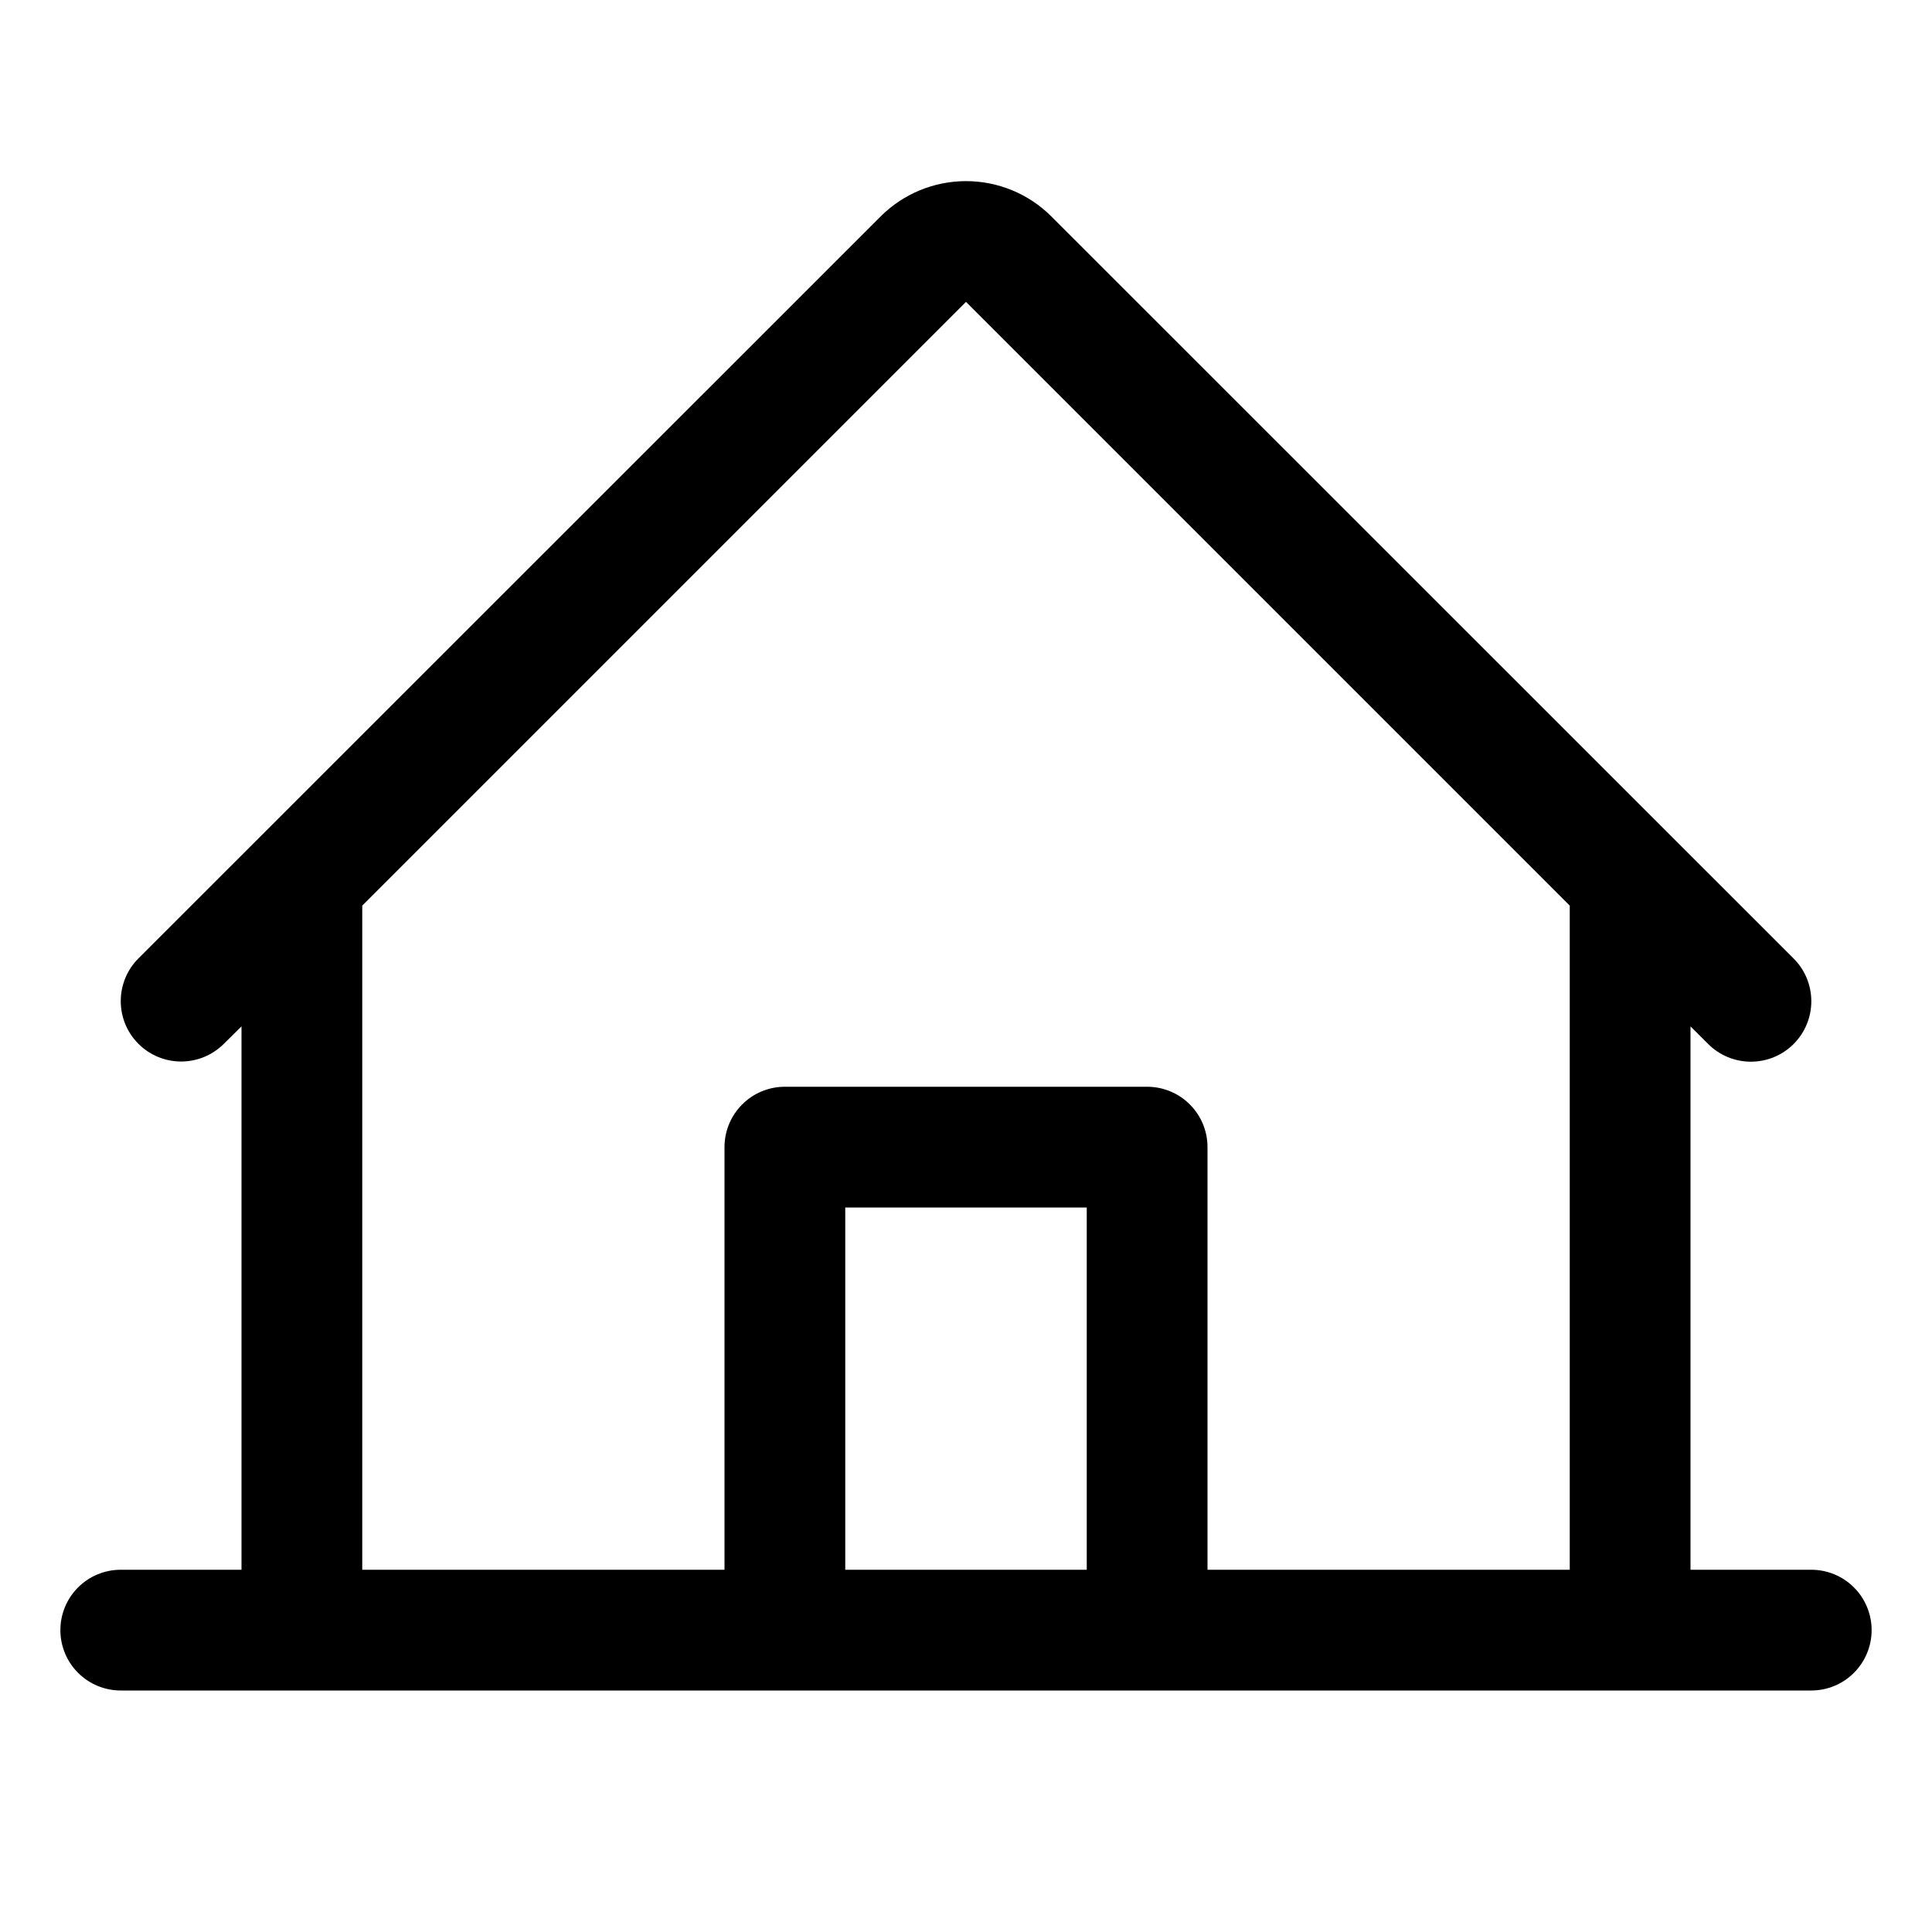
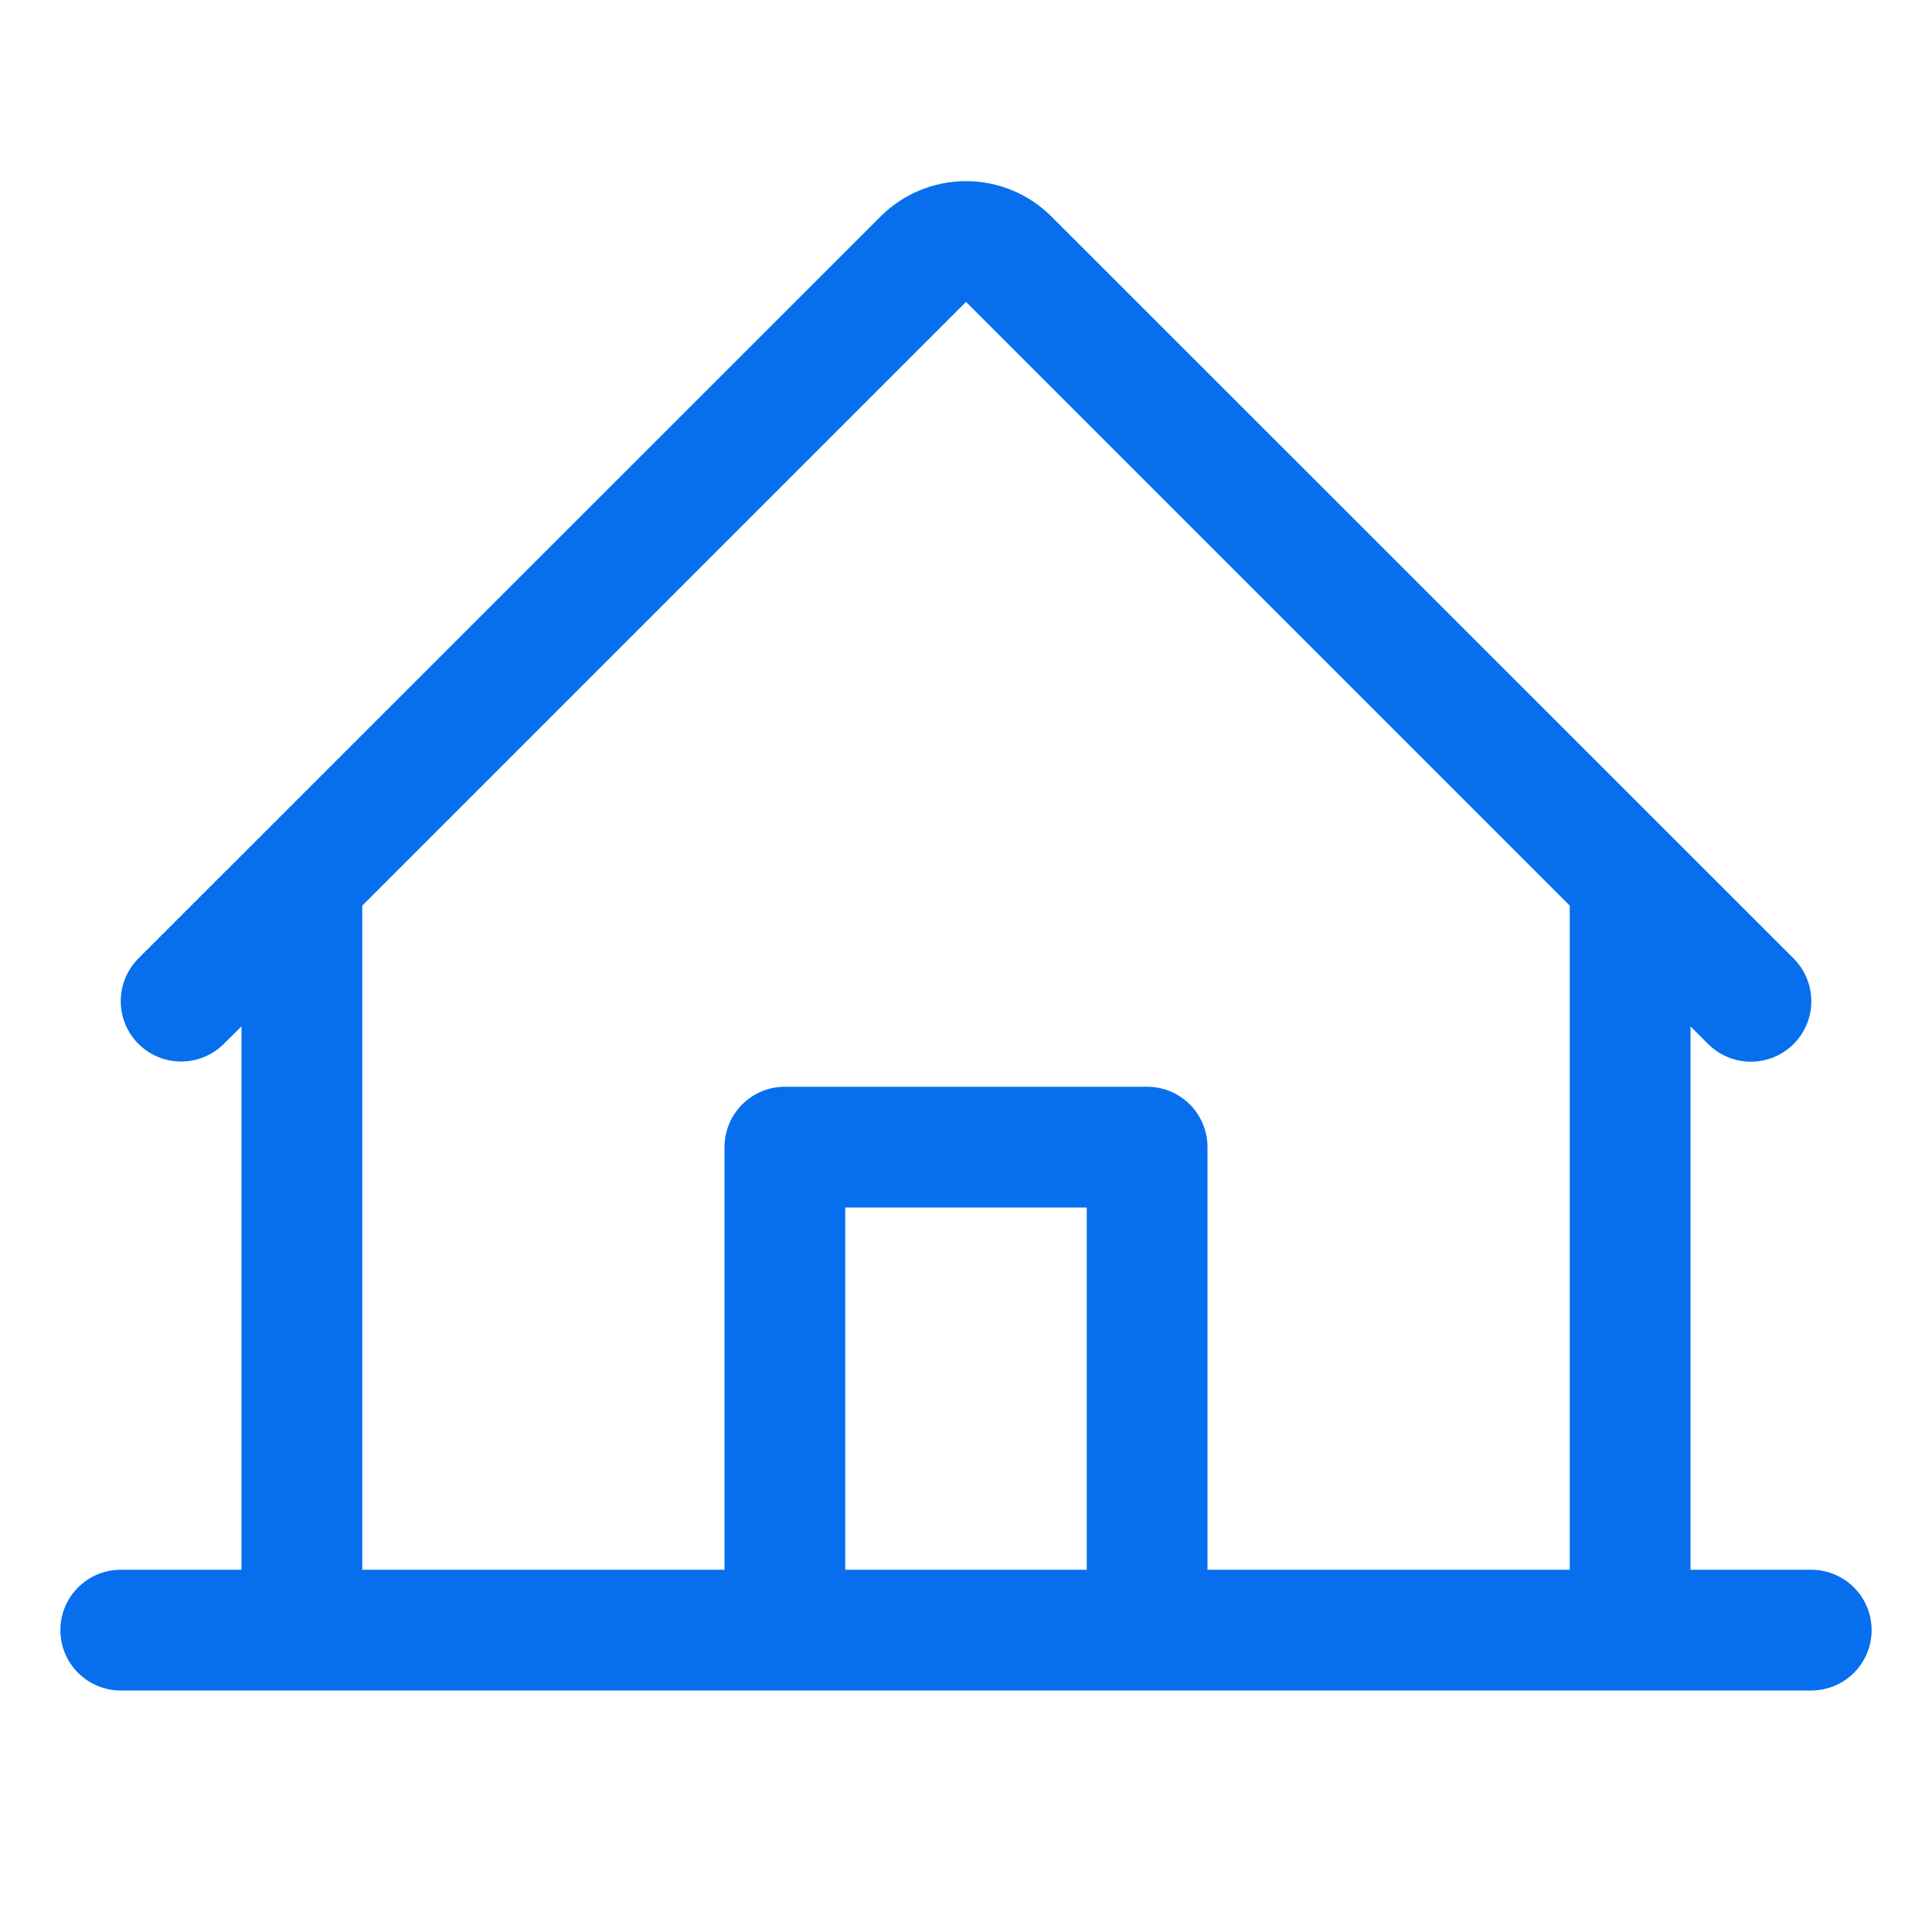
<svg xmlns="http://www.w3.org/2000/svg" width="32" height="32" viewBox="0 0 32 32" fill="none">
-   <path d="M30 26H28V17L28.293 17.292C28.48 17.48 28.735 17.585 29.001 17.585C29.267 17.585 29.521 17.479 29.709 17.291C29.896 17.103 30.002 16.848 30.001 16.583C30.001 16.317 29.895 16.062 29.707 15.875L17.414 3.585C17.039 3.21 16.53 3 16 3C15.47 3 14.961 3.21 14.586 3.585L2.292 15.875C2.105 16.062 2 16.317 2 16.582C2 16.847 2.105 17.102 2.293 17.289C2.481 17.477 2.735 17.582 3 17.582C3.266 17.582 3.52 17.476 3.708 17.289L4 17V26H2C1.735 26 1.48 26.105 1.293 26.293C1.105 26.48 1 26.735 1 27C1 27.265 1.105 27.519 1.293 27.707C1.48 27.895 1.735 28 2 28H30C30.265 28 30.52 27.895 30.707 27.707C30.895 27.519 31 27.265 31 27C31 26.735 30.895 26.48 30.707 26.293C30.52 26.105 30.265 26 30 26ZM6 15L16 5L26 15V26H20V19C20 18.735 19.895 18.48 19.707 18.293C19.52 18.105 19.265 18 19 18H13C12.735 18 12.48 18.105 12.293 18.293C12.105 18.48 12 18.735 12 19V26H6V15ZM18 26H14V20H18V26Z" fill="black" />
+   <path d="M30 26H28V17L28.293 17.293C28.48 17.48 28.735 17.585 29.001 17.585C29.267 17.585 29.521 17.479 29.709 17.291C29.896 17.103 30.002 16.849 30.001 16.583C30.001 16.317 29.895 16.063 29.707 15.875L17.414 3.585C17.039 3.21 16.53 3 16 3C15.47 3 14.961 3.21 14.586 3.585L2.292 15.875C2.105 16.063 2 16.317 2 16.582C2 16.848 2.105 17.102 2.293 17.29C2.481 17.477 2.735 17.582 3 17.582C3.266 17.582 3.52 17.477 3.708 17.289L4 17V26H2C1.735 26 1.48 26.105 1.293 26.293C1.105 26.48 1 26.735 1 27C1 27.265 1.105 27.52 1.293 27.707C1.48 27.895 1.735 28 2 28H30C30.265 28 30.52 27.895 30.707 27.707C30.895 27.52 31 27.265 31 27C31 26.735 30.895 26.48 30.707 26.293C30.52 26.105 30.265 26 30 26ZM6 15L16 5L26 15V26H20V19C20 18.735 19.895 18.48 19.707 18.293C19.52 18.105 19.265 18 19 18H13C12.735 18 12.48 18.105 12.293 18.293C12.105 18.48 12 18.735 12 19V26H6V15ZM18 26H14V20H18V26Z" fill="#076FEE" />
</svg>
